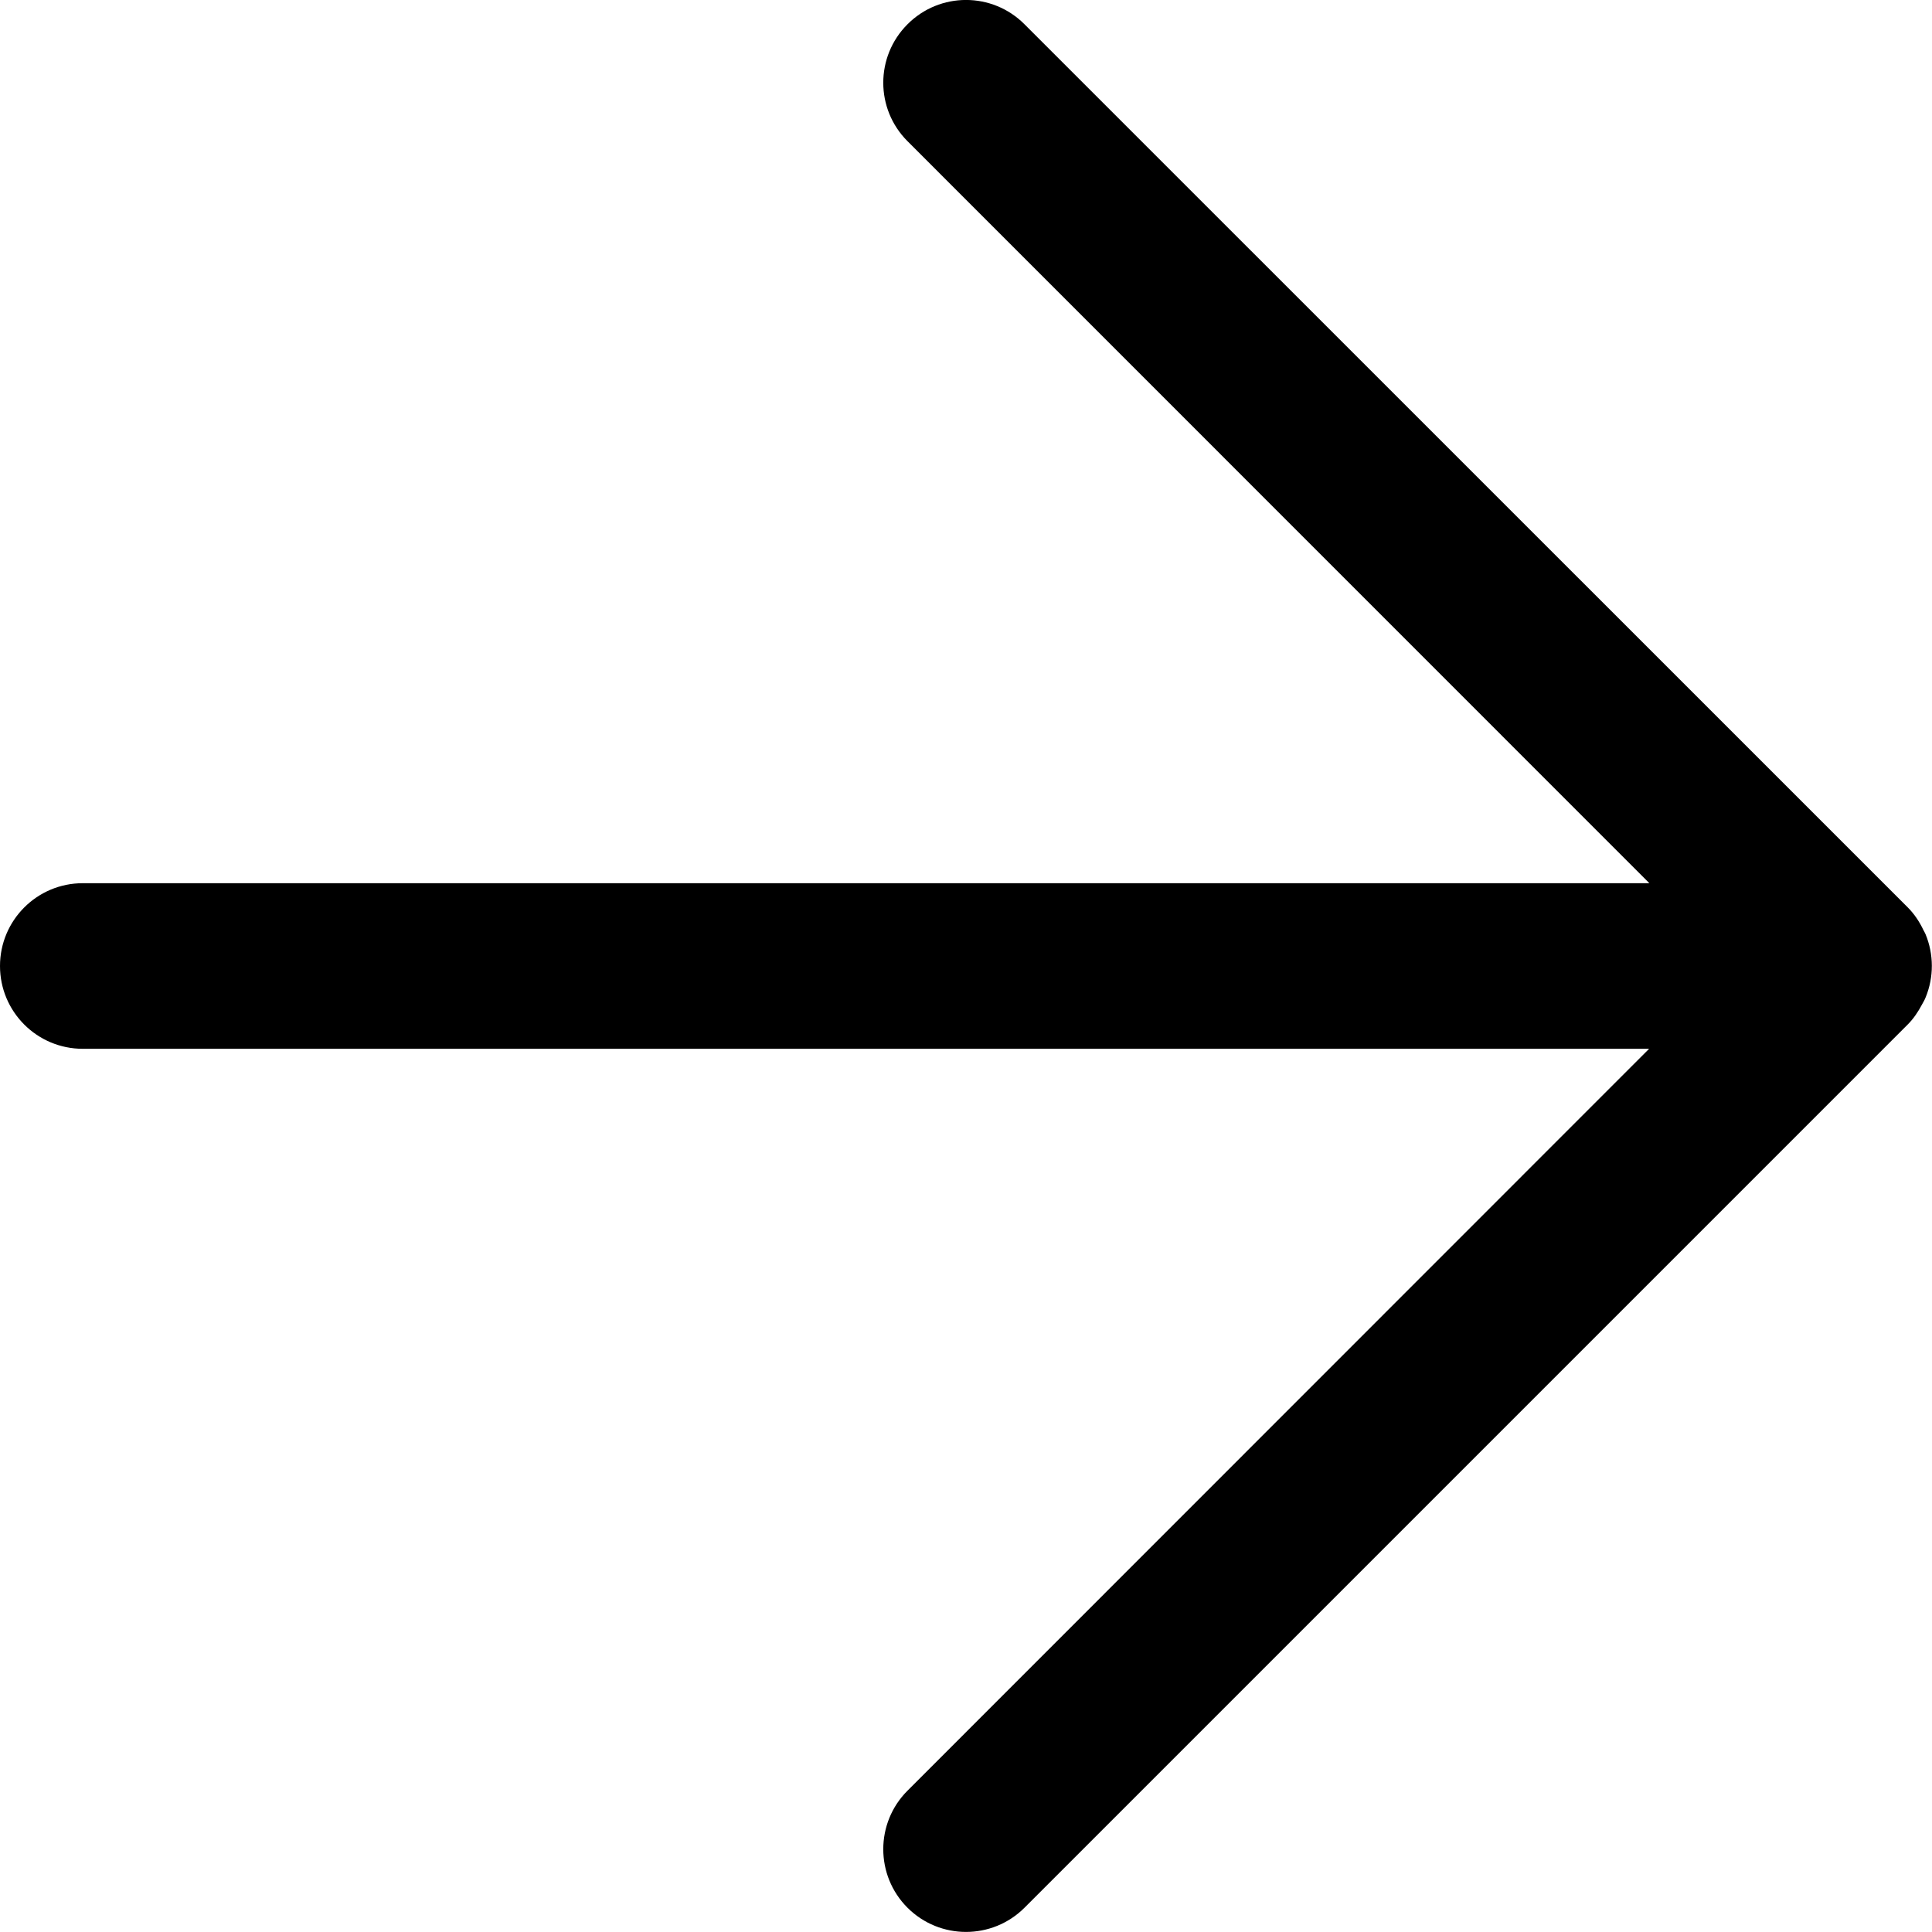
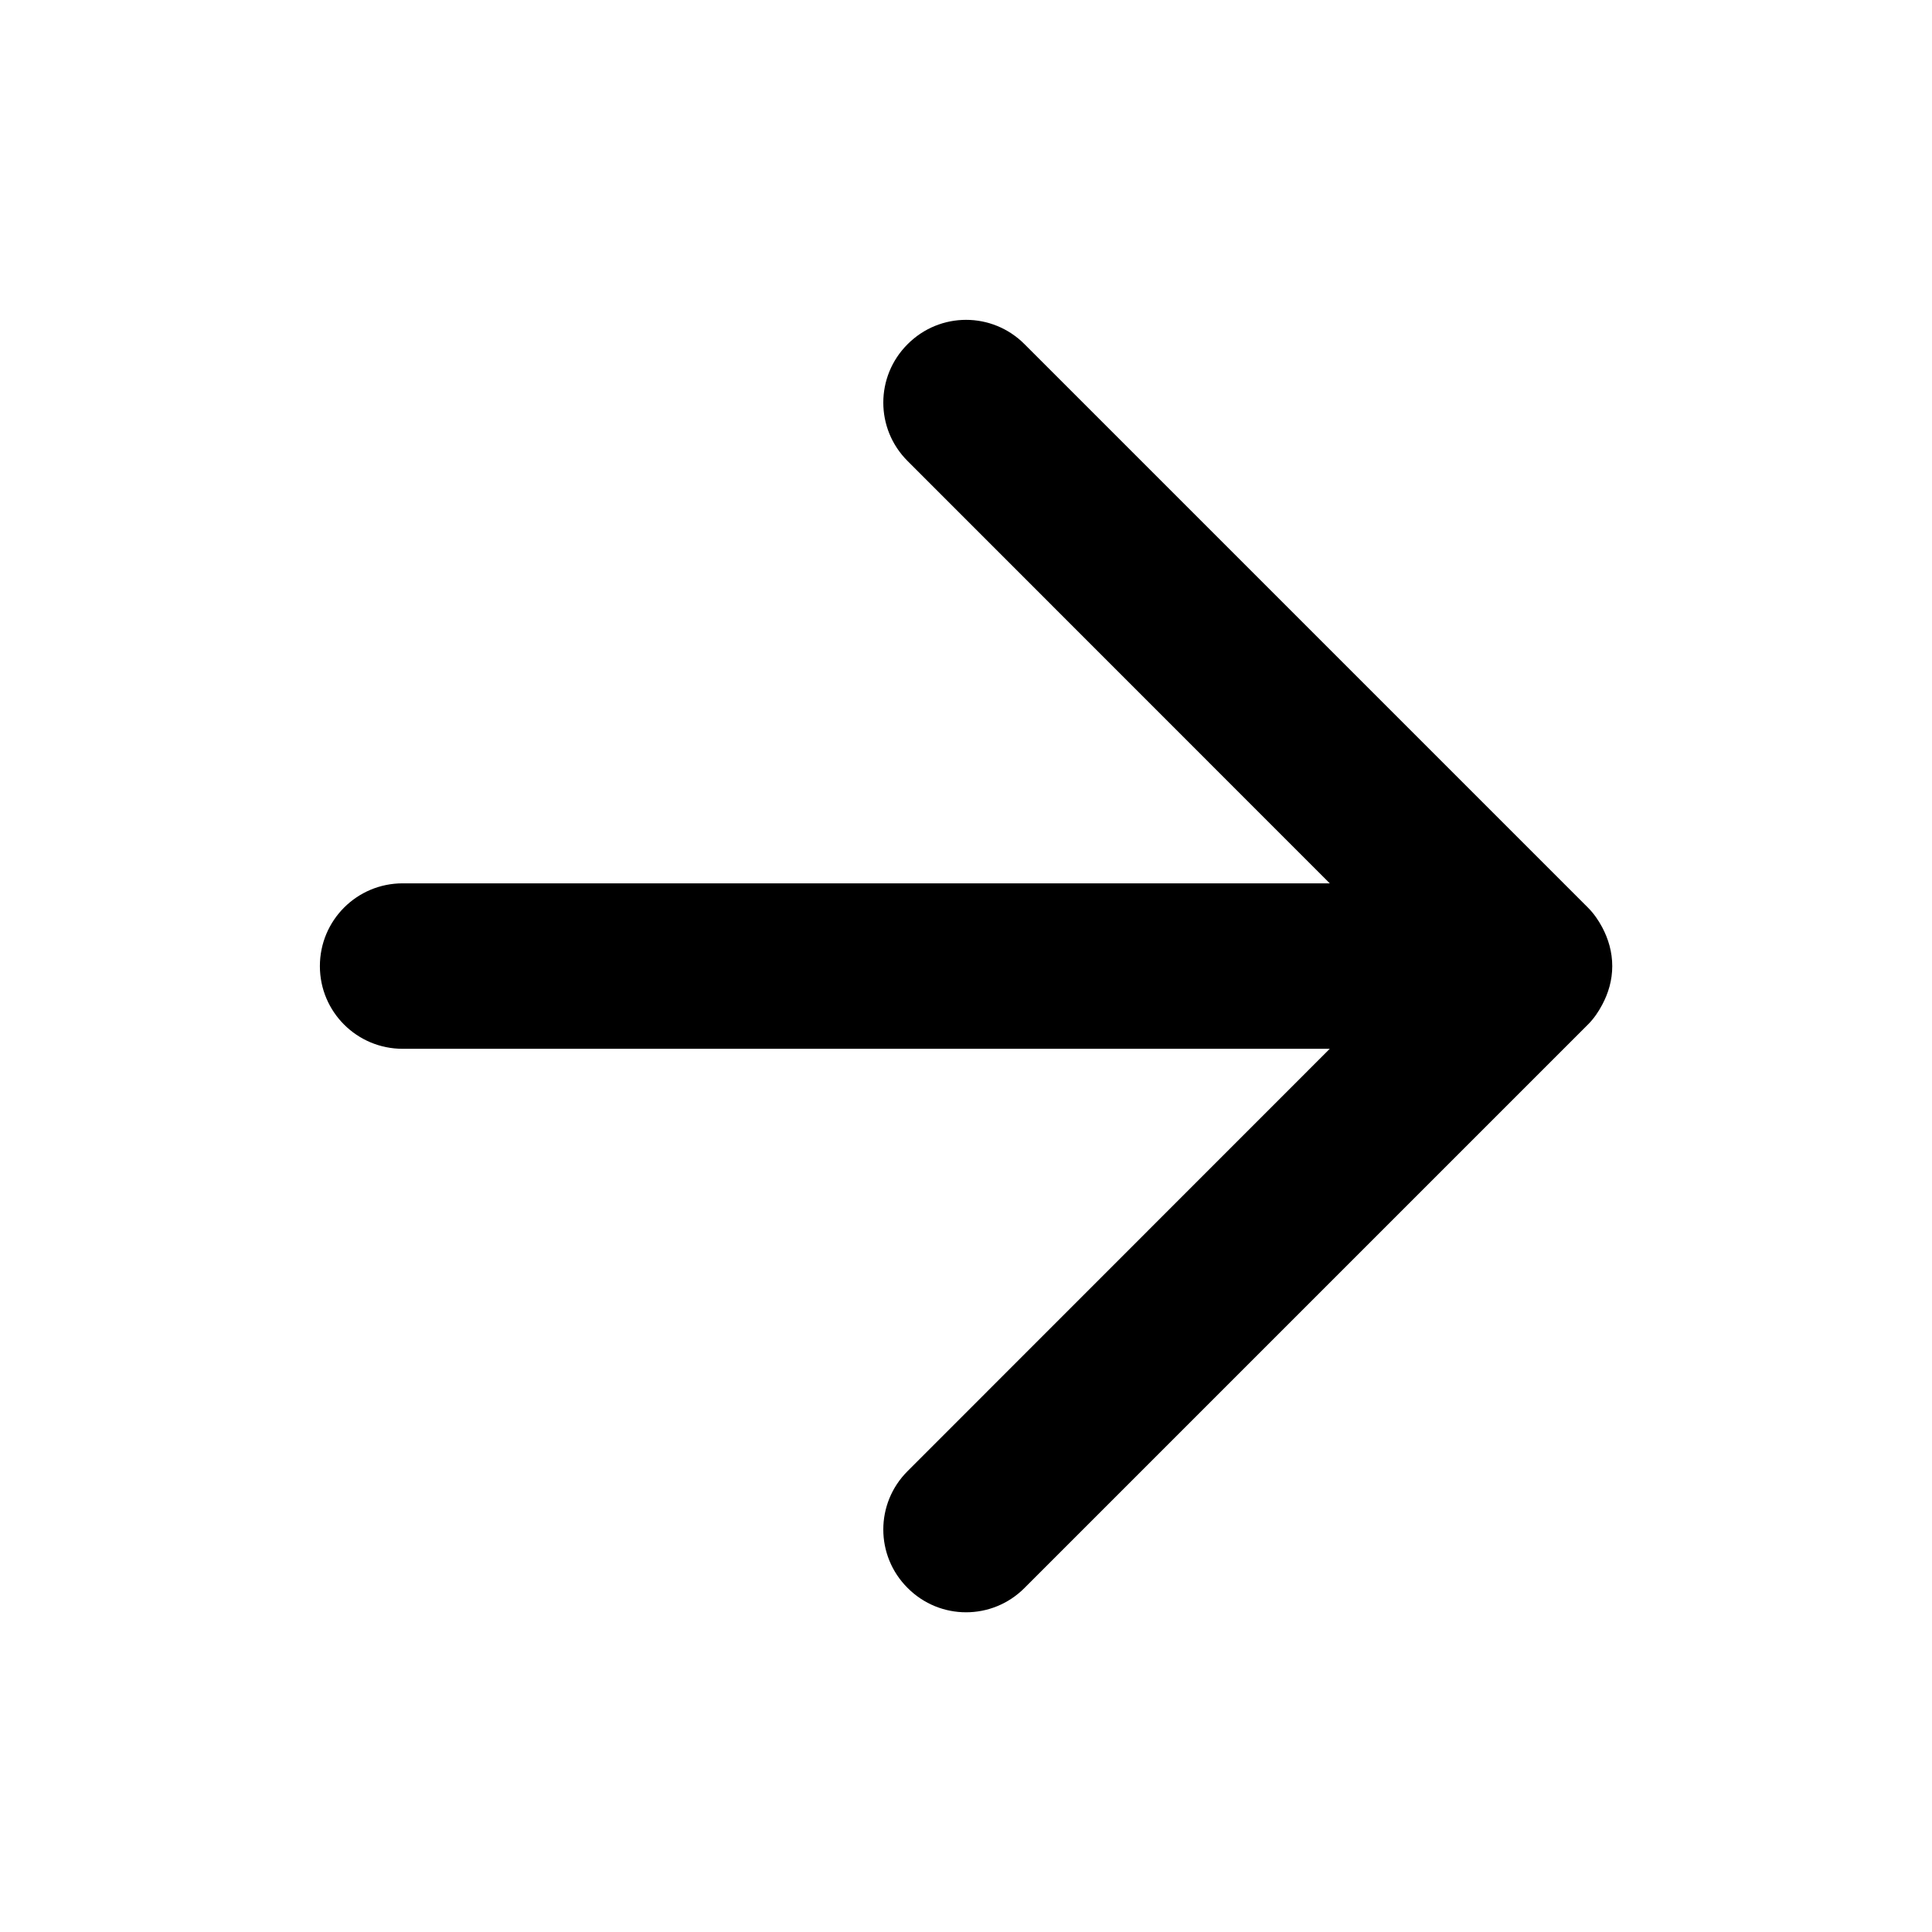
<svg width="14" height="14" fill="currentColor">
-   <path d="m6.576.176c.234-.235.614-.235.848 0l6.4 6.399c.049.049.086.106.114.165.005.01.011.019.015.029.061.147.061.312.001.458-.007.019-.018.036-.027.053-.027.051-.06.101-.103.144l-6.4 6.4c-.234.234-.614.234-.848 0-.234-.234-.234-.614 0-.848l5.374-5.376h-11.35c-.332 0-.6-.269-.6-.6 0-.331.268-.6.6-.6h11.352l-5.376-5.377c-.234-.234-.234-.613 0-.847z" />
+   <path d="m6.577 2.494c.234-.235.613-.235.847 0l4.083 4.083c.043.043.076.092.103.142.045.085.073.179.073.282 0 .102-.028.196-.073.28-.027.051-.06.1-.103.143l-4.083 4.083c-.234.235-.613.235-.847 0-.235-.234-.235-.613 0-.847l3.059-3.06h-6.718c-.332 0-.6-.268-.6-.599 0-.332.268-.6.6-.6h6.718l-3.059-3.06c-.235-.234-.235-.613 0-.847z" />
</svg>
